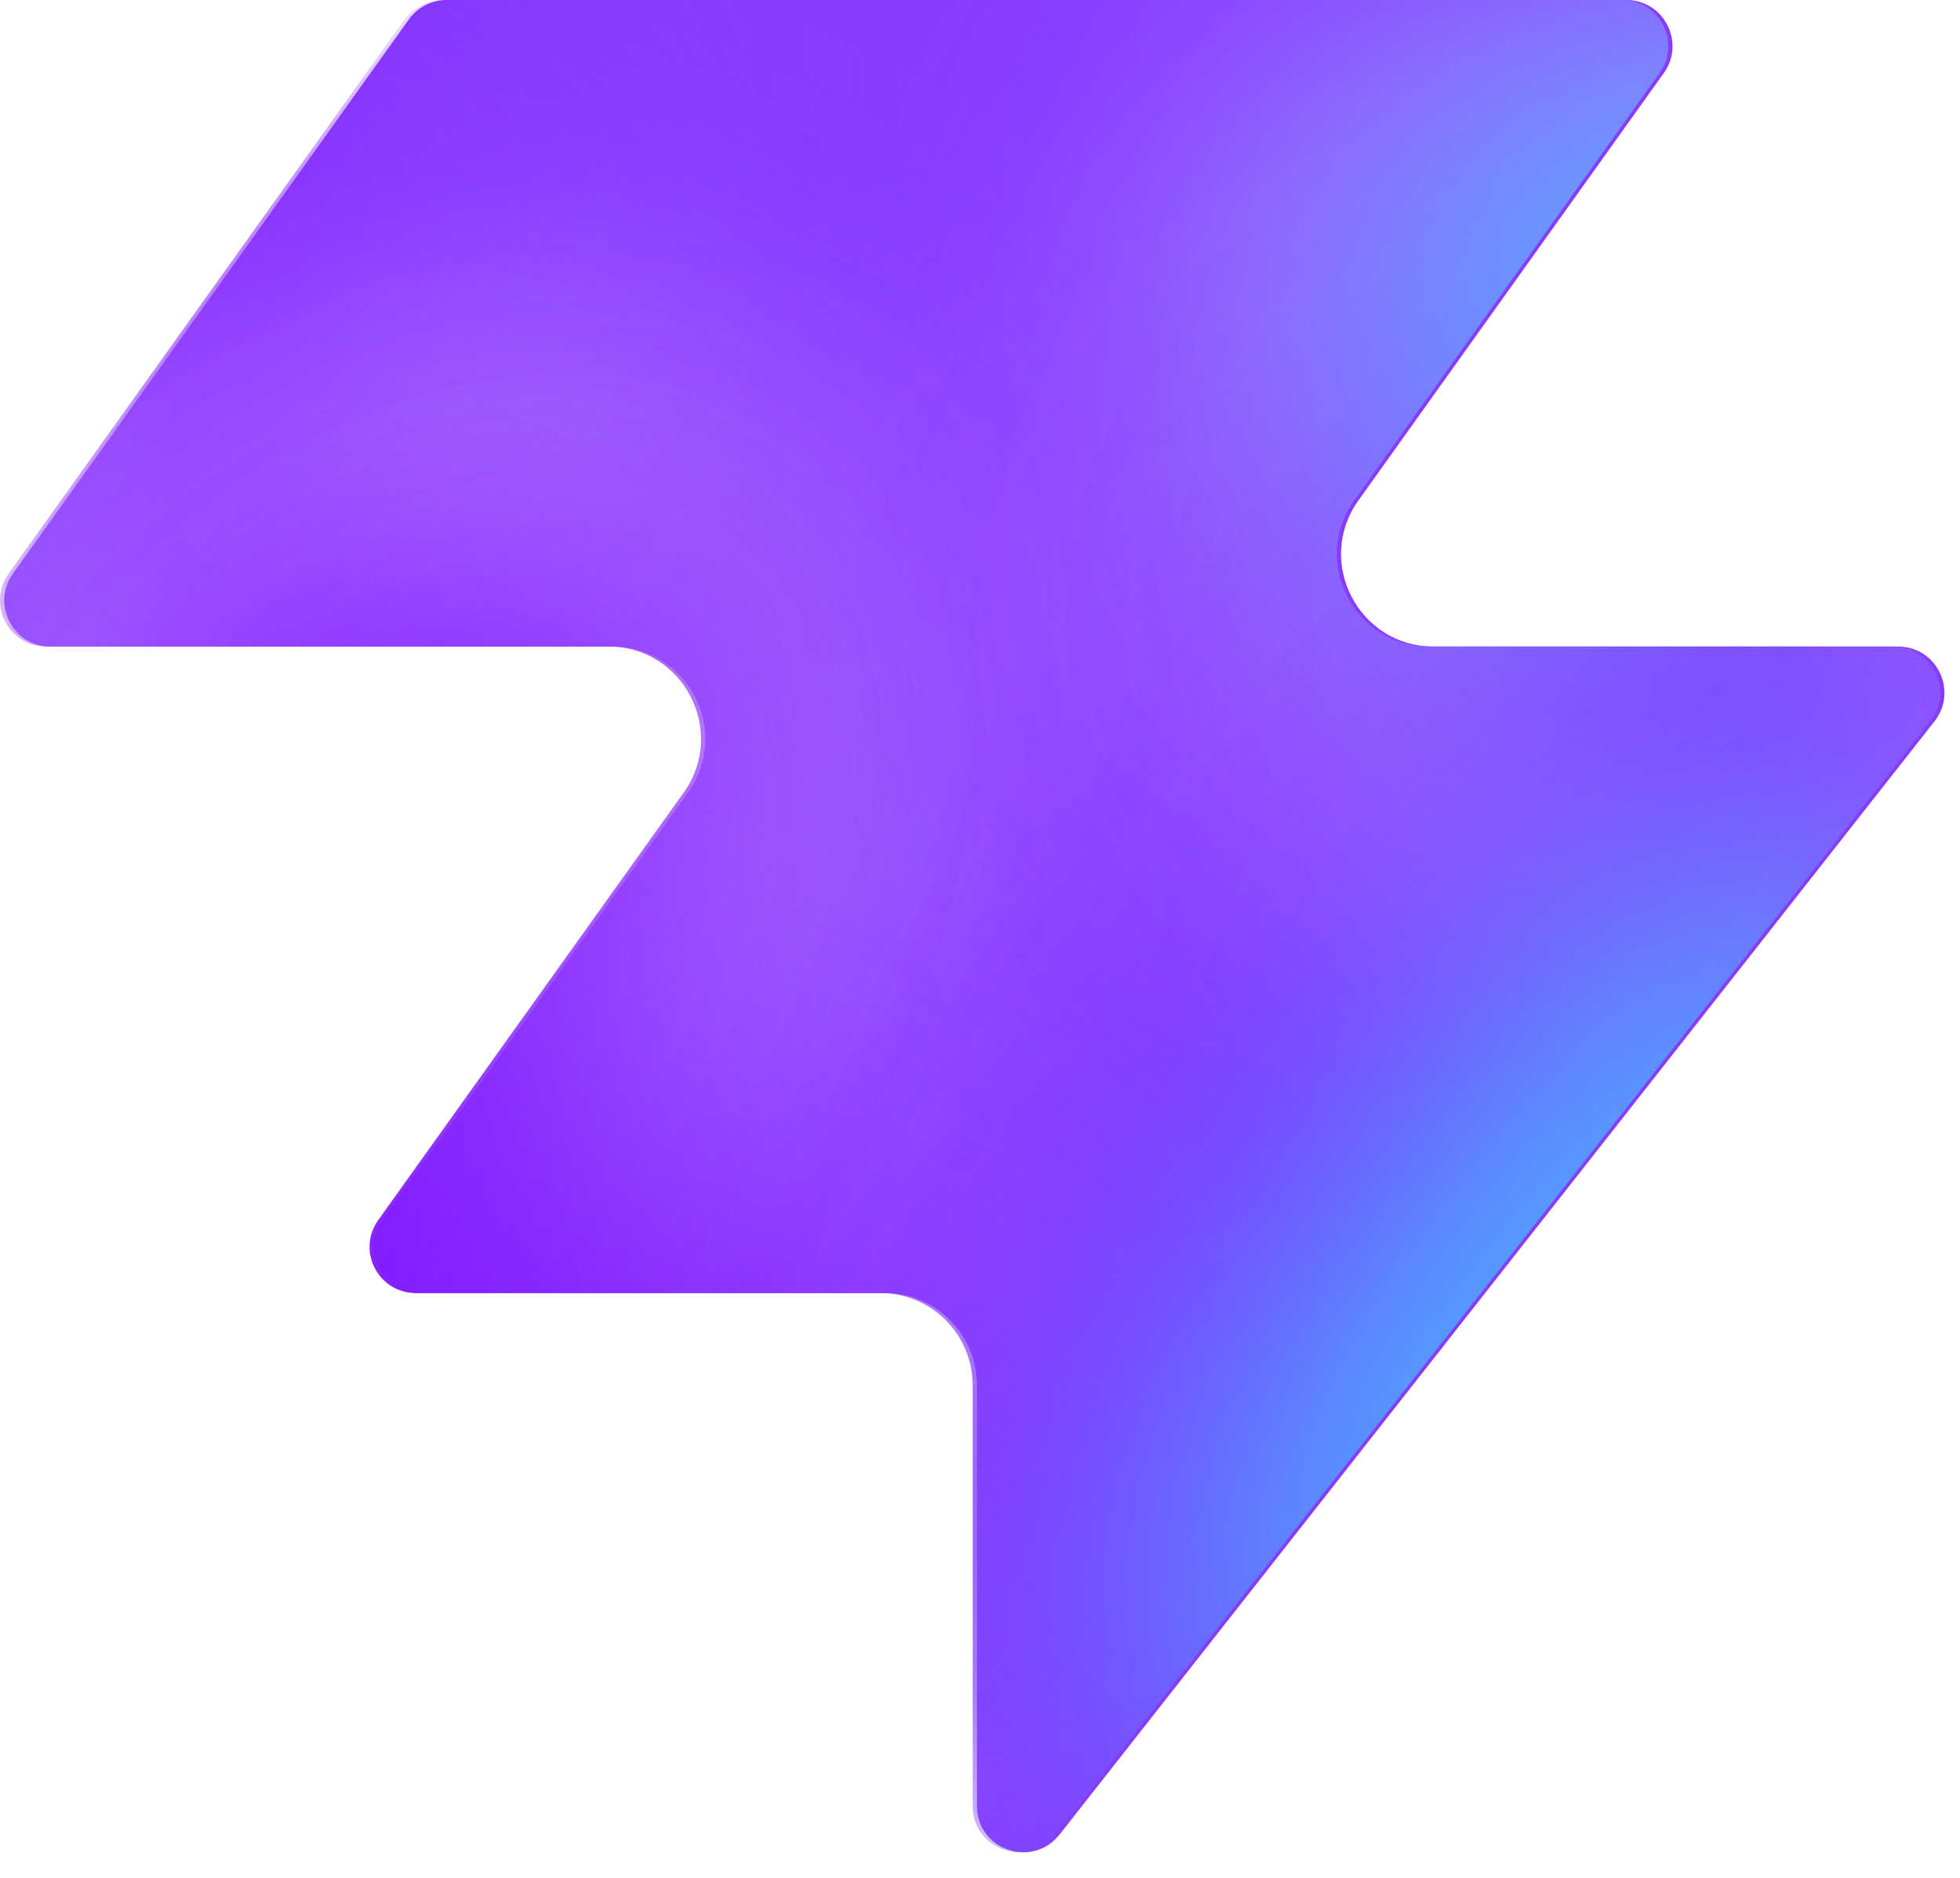
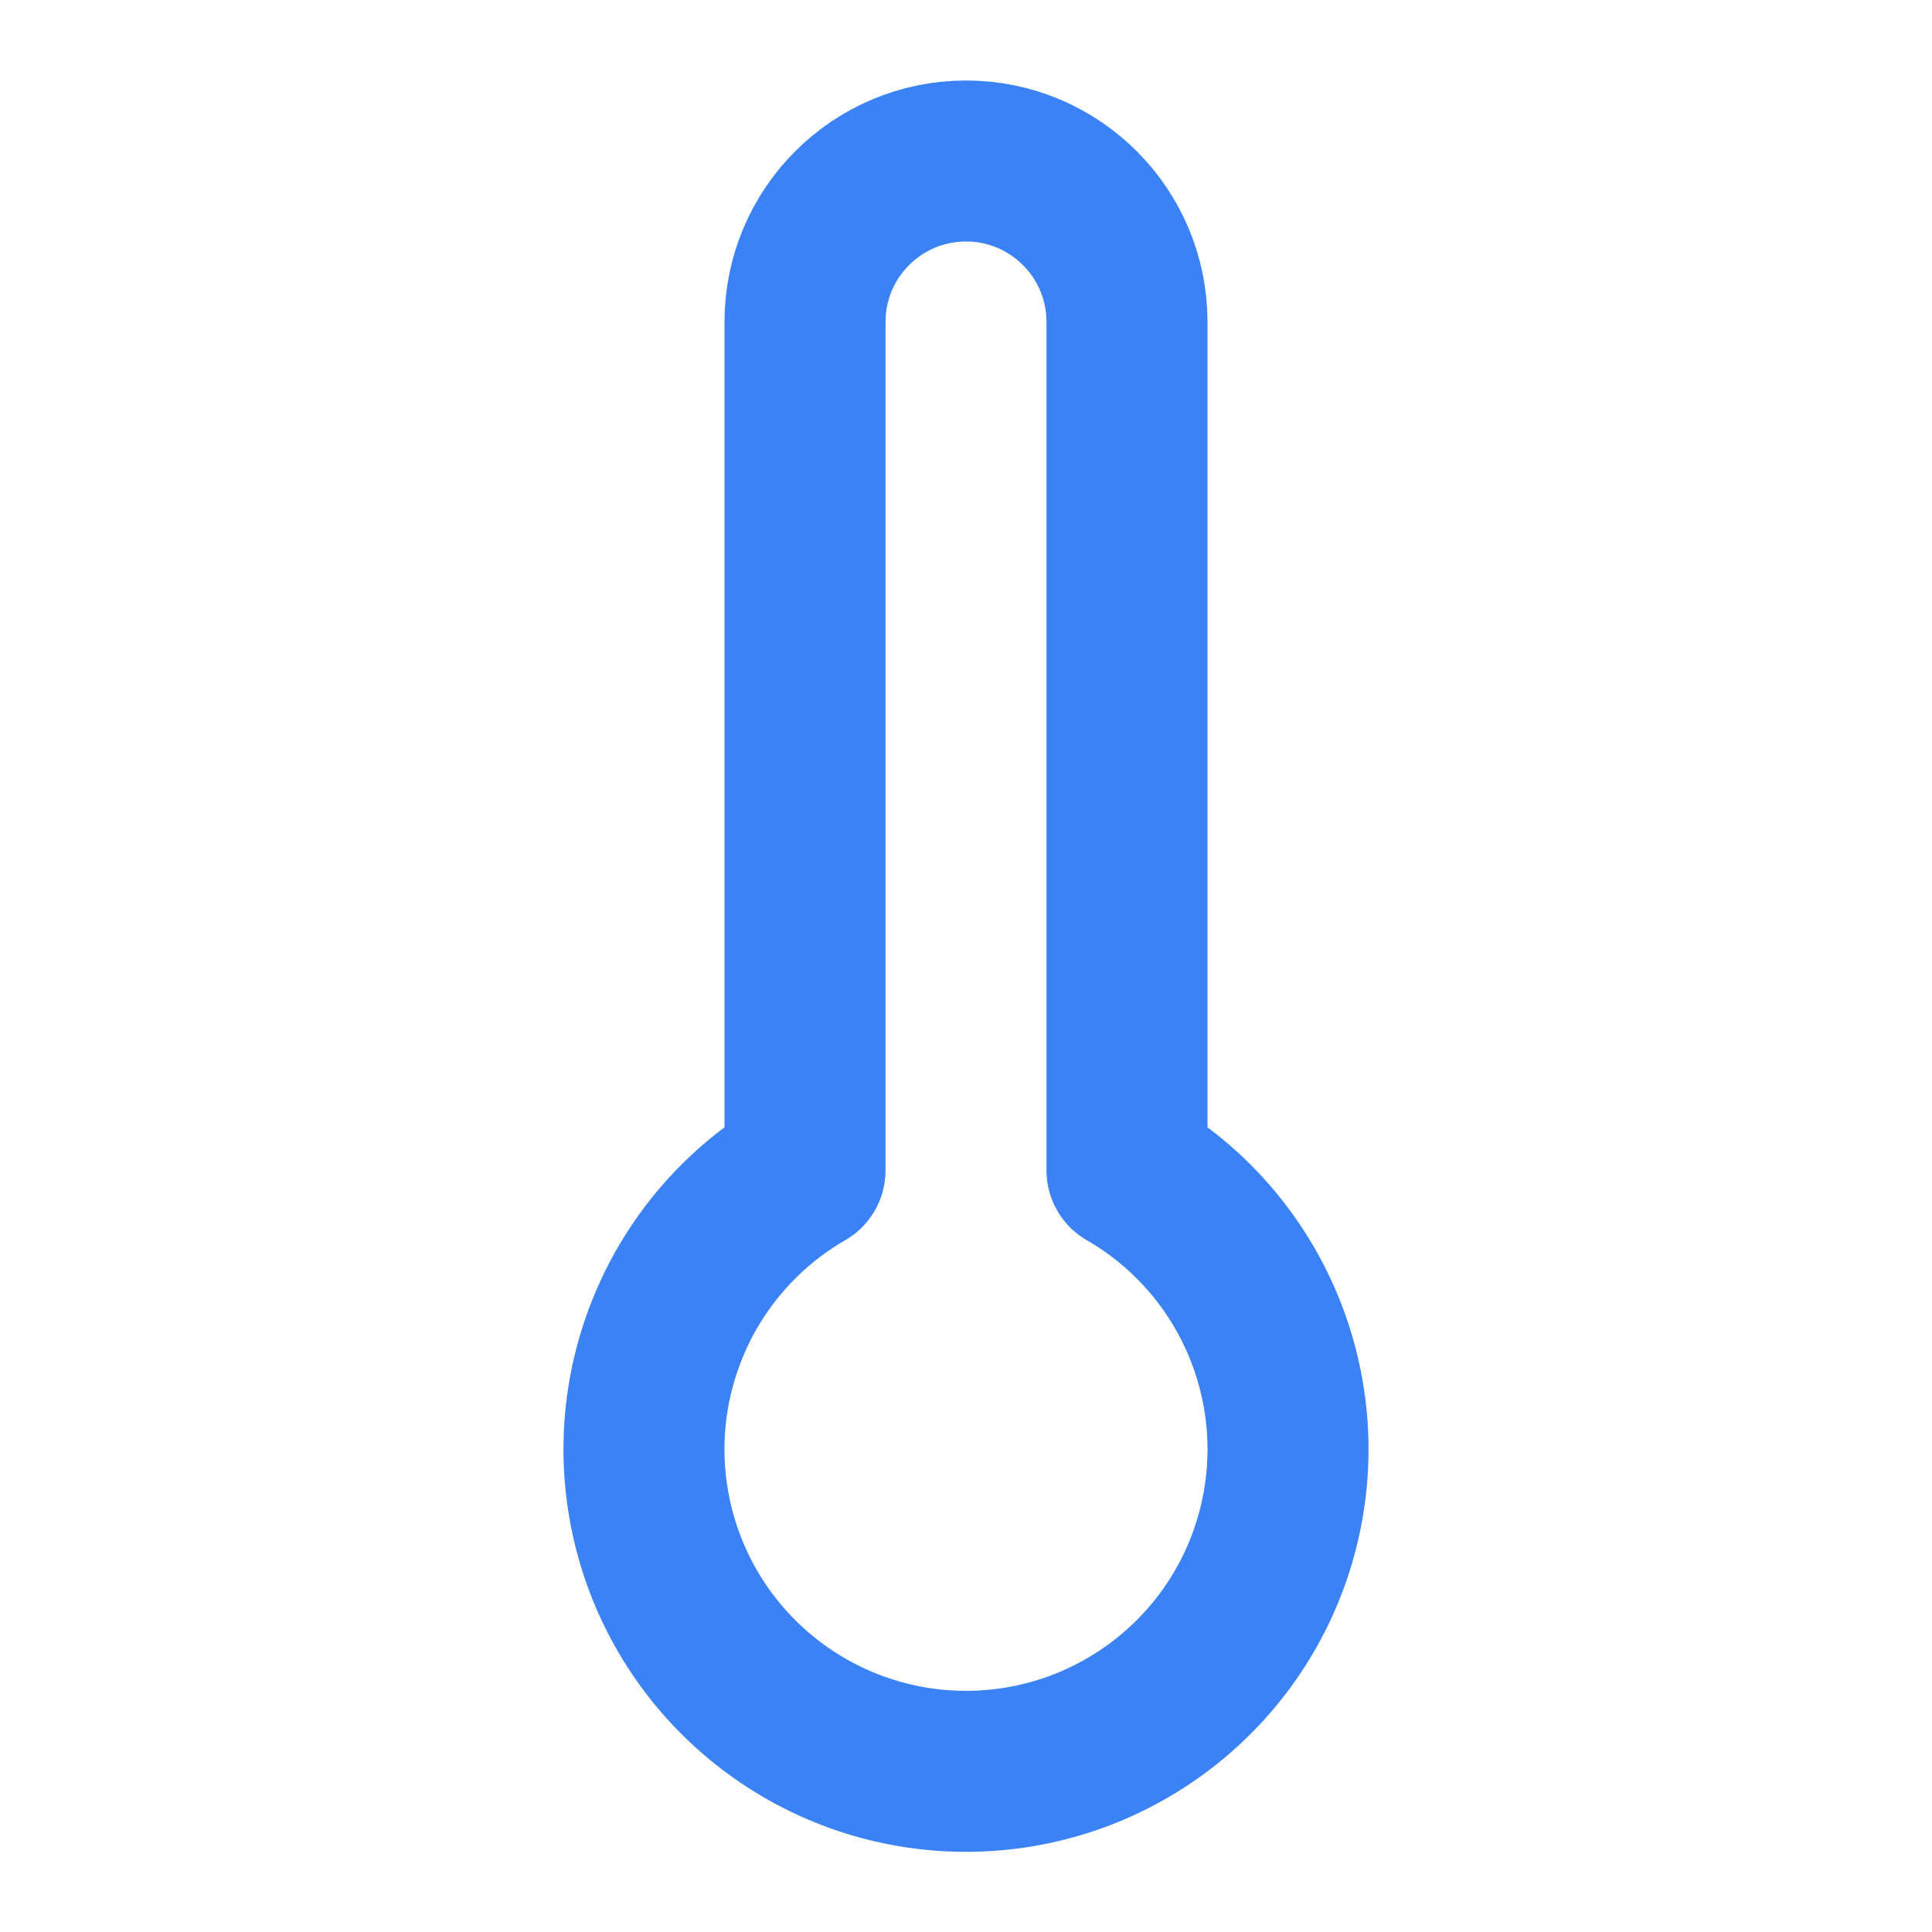
- <svg xmlns="http://www.w3.org/2000/svg" width="48" height="46" fill="none" viewBox="0 0 48 46">
-   <path fill="#863bff" d="M25.946 44.938c-.664.845-2.021.375-2.021-.698V33.937a2.26 2.26 0 0 0-2.262-2.262H10.287c-.92 0-1.456-1.04-.92-1.788l7.48-10.471c1.07-1.497 0-3.578-1.842-3.578H1.237c-.92 0-1.456-1.04-.92-1.788L10.013.474c.214-.297.556-.474.92-.474h28.894c.92 0 1.456 1.04.92 1.788l-7.48 10.471c-1.07 1.498 0 3.579 1.842 3.579h11.377c.943 0 1.473 1.088.89 1.83L25.947 44.94z" style="fill:#863bff;fill:color(display-p3 .525 .23 1);fill-opacity:1" />
-   <mask id="a" width="48" height="46" x="0" y="0" maskUnits="userSpaceOnUse" style="mask-type:alpha">
-     <path fill="#000" d="M25.842 44.938c-.664.844-2.021.375-2.021-.698V33.937a2.26 2.26 0 0 0-2.262-2.262H10.183c-.92 0-1.456-1.04-.92-1.788l7.48-10.471c1.07-1.498 0-3.579-1.842-3.579H1.133c-.92 0-1.456-1.04-.92-1.787L9.91.473c.214-.297.556-.474.92-.474h28.894c.92 0 1.456 1.04.92 1.788l-7.48 10.471c-1.07 1.498 0 3.578 1.842 3.578h11.377c.943 0 1.473 1.088.89 1.832L25.843 44.94z" style="fill:#000;fill-opacity:1" />
-   </mask>
-   <g mask="url(#a)">
-     <g filter="url(#b)">
-       <ellipse cx="5.508" cy="14.704" fill="#ede6ff" rx="5.508" ry="14.704" style="fill:#ede6ff;fill:color(display-p3 .927 .903 1);fill-opacity:1" transform="matrix(.00324 1 1 -.00324 -4.47 31.516)" />
-     </g>
-     <g filter="url(#c)">
-       <ellipse cx="10.399" cy="29.851" fill="#ede6ff" rx="10.399" ry="29.851" style="fill:#ede6ff;fill:color(display-p3 .927 .903 1);fill-opacity:1" transform="matrix(.00324 1 1 -.00324 -39.328 7.883)" />
-     </g>
-     <g filter="url(#d)">
-       <ellipse cx="5.508" cy="30.487" fill="#7e14ff" rx="5.508" ry="30.487" style="fill:#7e14ff;fill:color(display-p3 .492 .077 1);fill-opacity:1" transform="rotate(89.814 -25.913 -14.639)scale(1 -1)" />
-     </g>
-     <g filter="url(#e)">
-       <ellipse cx="5.508" cy="30.599" fill="#7e14ff" rx="5.508" ry="30.599" style="fill:#7e14ff;fill:color(display-p3 .492 .077 1);fill-opacity:1" transform="rotate(89.814 -32.644 -3.334)scale(1 -1)" />
-     </g>
-     <g filter="url(#f)">
-       <ellipse cx="5.508" cy="30.599" fill="#7e14ff" rx="5.508" ry="30.599" style="fill:#7e14ff;fill:color(display-p3 .492 .077 1);fill-opacity:1" transform="matrix(.00324 1 1 -.00324 -34.34 30.47)" />
-     </g>
-     <g filter="url(#g)">
-       <ellipse cx="14.072" cy="22.078" fill="#ede6ff" rx="14.072" ry="22.078" style="fill:#ede6ff;fill:color(display-p3 .927 .903 1);fill-opacity:1" transform="rotate(93.35 24.506 48.493)scale(-1 1)" />
-     </g>
-     <g filter="url(#h)">
-       <ellipse cx="3.47" cy="21.501" fill="#7e14ff" rx="3.47" ry="21.501" style="fill:#7e14ff;fill:color(display-p3 .492 .077 1);fill-opacity:1" transform="rotate(89.009 28.708 47.59)scale(-1 1)" />
-     </g>
-     <g filter="url(#i)">
-       <ellipse cx="3.47" cy="21.501" fill="#7e14ff" rx="3.47" ry="21.501" style="fill:#7e14ff;fill:color(display-p3 .492 .077 1);fill-opacity:1" transform="rotate(89.009 28.708 47.59)scale(-1 1)" />
-     </g>
-     <g filter="url(#j)">
-       <ellipse cx=".387" cy="8.972" fill="#7e14ff" rx="4.407" ry="29.108" style="fill:#7e14ff;fill:color(display-p3 .492 .077 1);fill-opacity:1" transform="rotate(39.51 .387 8.972)" />
-     </g>
-     <g filter="url(#k)">
-       <ellipse cx="47.523" cy="-6.092" fill="#7e14ff" rx="4.407" ry="29.108" style="fill:#7e14ff;fill:color(display-p3 .492 .077 1);fill-opacity:1" transform="rotate(37.892 47.523 -6.092)" />
-     </g>
-     <g filter="url(#l)">
-       <ellipse cx="41.412" cy="6.333" fill="#47bfff" rx="5.971" ry="9.665" style="fill:#47bfff;fill:color(display-p3 .28 .748 1);fill-opacity:1" transform="rotate(37.892 41.412 6.333)" />
-     </g>
-     <g filter="url(#m)">
-       <ellipse cx="-1.879" cy="38.332" fill="#7e14ff" rx="4.407" ry="29.108" style="fill:#7e14ff;fill:color(display-p3 .492 .077 1);fill-opacity:1" transform="rotate(37.892 -1.88 38.332)" />
-     </g>
-     <g filter="url(#n)">
-       <ellipse cx="-1.879" cy="38.332" fill="#7e14ff" rx="4.407" ry="29.108" style="fill:#7e14ff;fill:color(display-p3 .492 .077 1);fill-opacity:1" transform="rotate(37.892 -1.88 38.332)" />
-     </g>
-     <g filter="url(#o)">
-       <ellipse cx="35.651" cy="29.907" fill="#7e14ff" rx="4.407" ry="29.108" style="fill:#7e14ff;fill:color(display-p3 .492 .077 1);fill-opacity:1" transform="rotate(37.892 35.651 29.907)" />
-     </g>
-     <g filter="url(#p)">
-       <ellipse cx="38.418" cy="32.4" fill="#47bfff" rx="5.971" ry="15.297" style="fill:#47bfff;fill:color(display-p3 .28 .748 1);fill-opacity:1" transform="rotate(37.892 38.418 32.4)" />
-     </g>
-   </g>
-   <defs>
-     <filter id="b" width="60.045" height="41.654" x="-19.77" y="16.149" color-interpolation-filters="sRGB" filterUnits="userSpaceOnUse">
-       <feFlood flood-opacity="0" result="BackgroundImageFix" />
-       <feBlend in="SourceGraphic" in2="BackgroundImageFix" result="shape" />
-       <feGaussianBlur result="effect1_foregroundBlur_2002_17158" stdDeviation="7.659" />
-     </filter>
-     <filter id="c" width="90.34" height="51.437" x="-54.613" y="-7.533" color-interpolation-filters="sRGB" filterUnits="userSpaceOnUse">
-       <feFlood flood-opacity="0" result="BackgroundImageFix" />
-       <feBlend in="SourceGraphic" in2="BackgroundImageFix" result="shape" />
-       <feGaussianBlur result="effect1_foregroundBlur_2002_17158" stdDeviation="7.659" />
-     </filter>
-     <filter id="d" width="79.355" height="29.4" x="-49.64" y="2.03" color-interpolation-filters="sRGB" filterUnits="userSpaceOnUse">
-       <feFlood flood-opacity="0" result="BackgroundImageFix" />
-       <feBlend in="SourceGraphic" in2="BackgroundImageFix" result="shape" />
-       <feGaussianBlur result="effect1_foregroundBlur_2002_17158" stdDeviation="4.596" />
-     </filter>
-     <filter id="e" width="79.579" height="29.4" x="-45.045" y="20.029" color-interpolation-filters="sRGB" filterUnits="userSpaceOnUse">
-       <feFlood flood-opacity="0" result="BackgroundImageFix" />
-       <feBlend in="SourceGraphic" in2="BackgroundImageFix" result="shape" />
-       <feGaussianBlur result="effect1_foregroundBlur_2002_17158" stdDeviation="4.596" />
-     </filter>
-     <filter id="f" width="79.579" height="29.4" x="-43.513" y="21.178" color-interpolation-filters="sRGB" filterUnits="userSpaceOnUse">
-       <feFlood flood-opacity="0" result="BackgroundImageFix" />
-       <feBlend in="SourceGraphic" in2="BackgroundImageFix" result="shape" />
-       <feGaussianBlur result="effect1_foregroundBlur_2002_17158" stdDeviation="4.596" />
-     </filter>
-     <filter id="g" width="74.749" height="58.852" x="15.756" y="-17.901" color-interpolation-filters="sRGB" filterUnits="userSpaceOnUse">
-       <feFlood flood-opacity="0" result="BackgroundImageFix" />
-       <feBlend in="SourceGraphic" in2="BackgroundImageFix" result="shape" />
-       <feGaussianBlur result="effect1_foregroundBlur_2002_17158" stdDeviation="7.659" />
-     </filter>
-     <filter id="h" width="61.377" height="25.362" x="23.548" y="2.284" color-interpolation-filters="sRGB" filterUnits="userSpaceOnUse">
-       <feFlood flood-opacity="0" result="BackgroundImageFix" />
-       <feBlend in="SourceGraphic" in2="BackgroundImageFix" result="shape" />
-       <feGaussianBlur result="effect1_foregroundBlur_2002_17158" stdDeviation="4.596" />
-     </filter>
-     <filter id="i" width="61.377" height="25.362" x="23.548" y="2.284" color-interpolation-filters="sRGB" filterUnits="userSpaceOnUse">
-       <feFlood flood-opacity="0" result="BackgroundImageFix" />
-       <feBlend in="SourceGraphic" in2="BackgroundImageFix" result="shape" />
-       <feGaussianBlur result="effect1_foregroundBlur_2002_17158" stdDeviation="4.596" />
-     </filter>
-     <filter id="j" width="56.045" height="63.649" x="-27.636" y="-22.853" color-interpolation-filters="sRGB" filterUnits="userSpaceOnUse">
-       <feFlood flood-opacity="0" result="BackgroundImageFix" />
-       <feBlend in="SourceGraphic" in2="BackgroundImageFix" result="shape" />
-       <feGaussianBlur result="effect1_foregroundBlur_2002_17158" stdDeviation="4.596" />
-     </filter>
-     <filter id="k" width="54.814" height="64.646" x="20.116" y="-38.415" color-interpolation-filters="sRGB" filterUnits="userSpaceOnUse">
-       <feFlood flood-opacity="0" result="BackgroundImageFix" />
-       <feBlend in="SourceGraphic" in2="BackgroundImageFix" result="shape" />
-       <feGaussianBlur result="effect1_foregroundBlur_2002_17158" stdDeviation="4.596" />
-     </filter>
-     <filter id="l" width="33.541" height="35.313" x="24.641" y="-11.323" color-interpolation-filters="sRGB" filterUnits="userSpaceOnUse">
-       <feFlood flood-opacity="0" result="BackgroundImageFix" />
-       <feBlend in="SourceGraphic" in2="BackgroundImageFix" result="shape" />
-       <feGaussianBlur result="effect1_foregroundBlur_2002_17158" stdDeviation="4.596" />
-     </filter>
-     <filter id="m" width="54.814" height="64.646" x="-29.286" y="6.009" color-interpolation-filters="sRGB" filterUnits="userSpaceOnUse">
-       <feFlood flood-opacity="0" result="BackgroundImageFix" />
-       <feBlend in="SourceGraphic" in2="BackgroundImageFix" result="shape" />
-       <feGaussianBlur result="effect1_foregroundBlur_2002_17158" stdDeviation="4.596" />
-     </filter>
-     <filter id="n" width="54.814" height="64.646" x="-29.286" y="6.009" color-interpolation-filters="sRGB" filterUnits="userSpaceOnUse">
-       <feFlood flood-opacity="0" result="BackgroundImageFix" />
-       <feBlend in="SourceGraphic" in2="BackgroundImageFix" result="shape" />
-       <feGaussianBlur result="effect1_foregroundBlur_2002_17158" stdDeviation="4.596" />
-     </filter>
-     <filter id="o" width="54.814" height="64.646" x="8.244" y="-2.416" color-interpolation-filters="sRGB" filterUnits="userSpaceOnUse">
-       <feFlood flood-opacity="0" result="BackgroundImageFix" />
-       <feBlend in="SourceGraphic" in2="BackgroundImageFix" result="shape" />
-       <feGaussianBlur result="effect1_foregroundBlur_2002_17158" stdDeviation="4.596" />
-     </filter>
-     <filter id="p" width="39.409" height="43.623" x="18.713" y="10.588" color-interpolation-filters="sRGB" filterUnits="userSpaceOnUse">
-       <feFlood flood-opacity="0" result="BackgroundImageFix" />
-       <feBlend in="SourceGraphic" in2="BackgroundImageFix" result="shape" />
-       <feGaussianBlur result="effect1_foregroundBlur_2002_17158" stdDeviation="4.596" />
-     </filter>
-   </defs>
+ <svg xmlns="http://www.w3.org/2000/svg" width="32" height="32" viewBox="0 0 24 24" fill="none" stroke="#3b82f6" stroke-width="2" stroke-linecap="round" stroke-linejoin="round">
+   <path d="M14 4v10.54a4 4 0 1 1-4 0V4a2 2 0 0 1 4 0Z" />
</svg>
